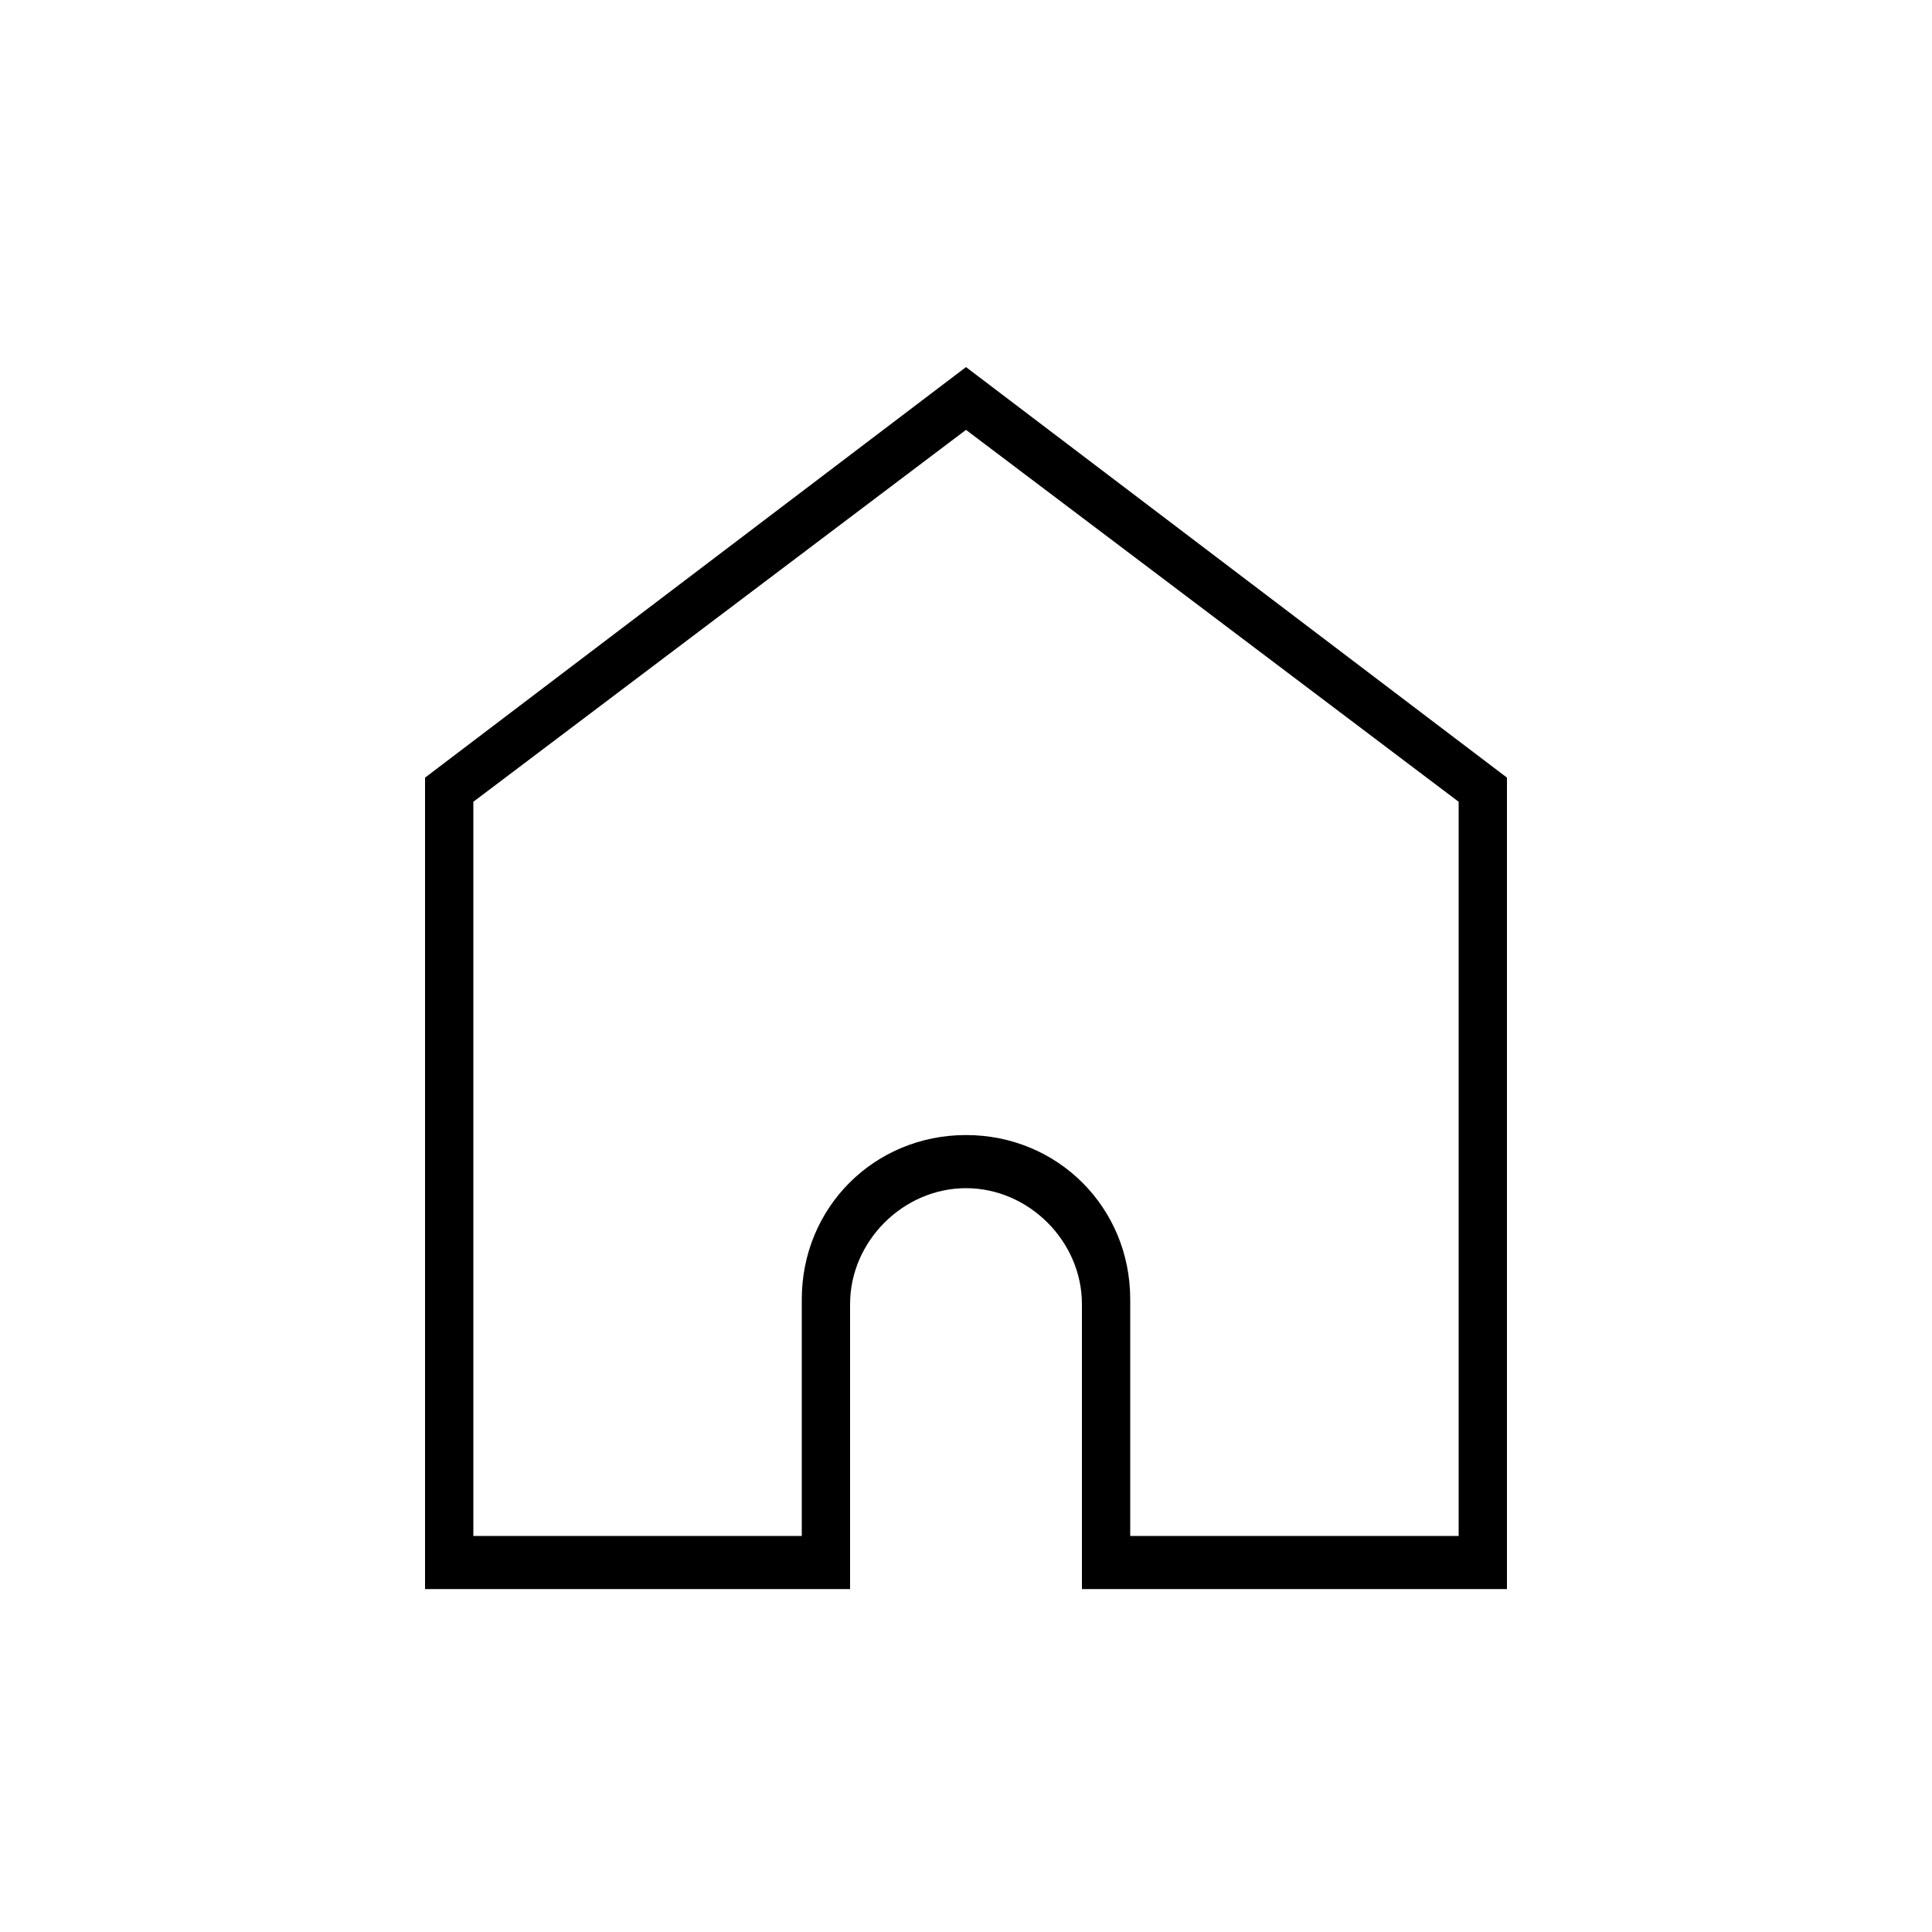
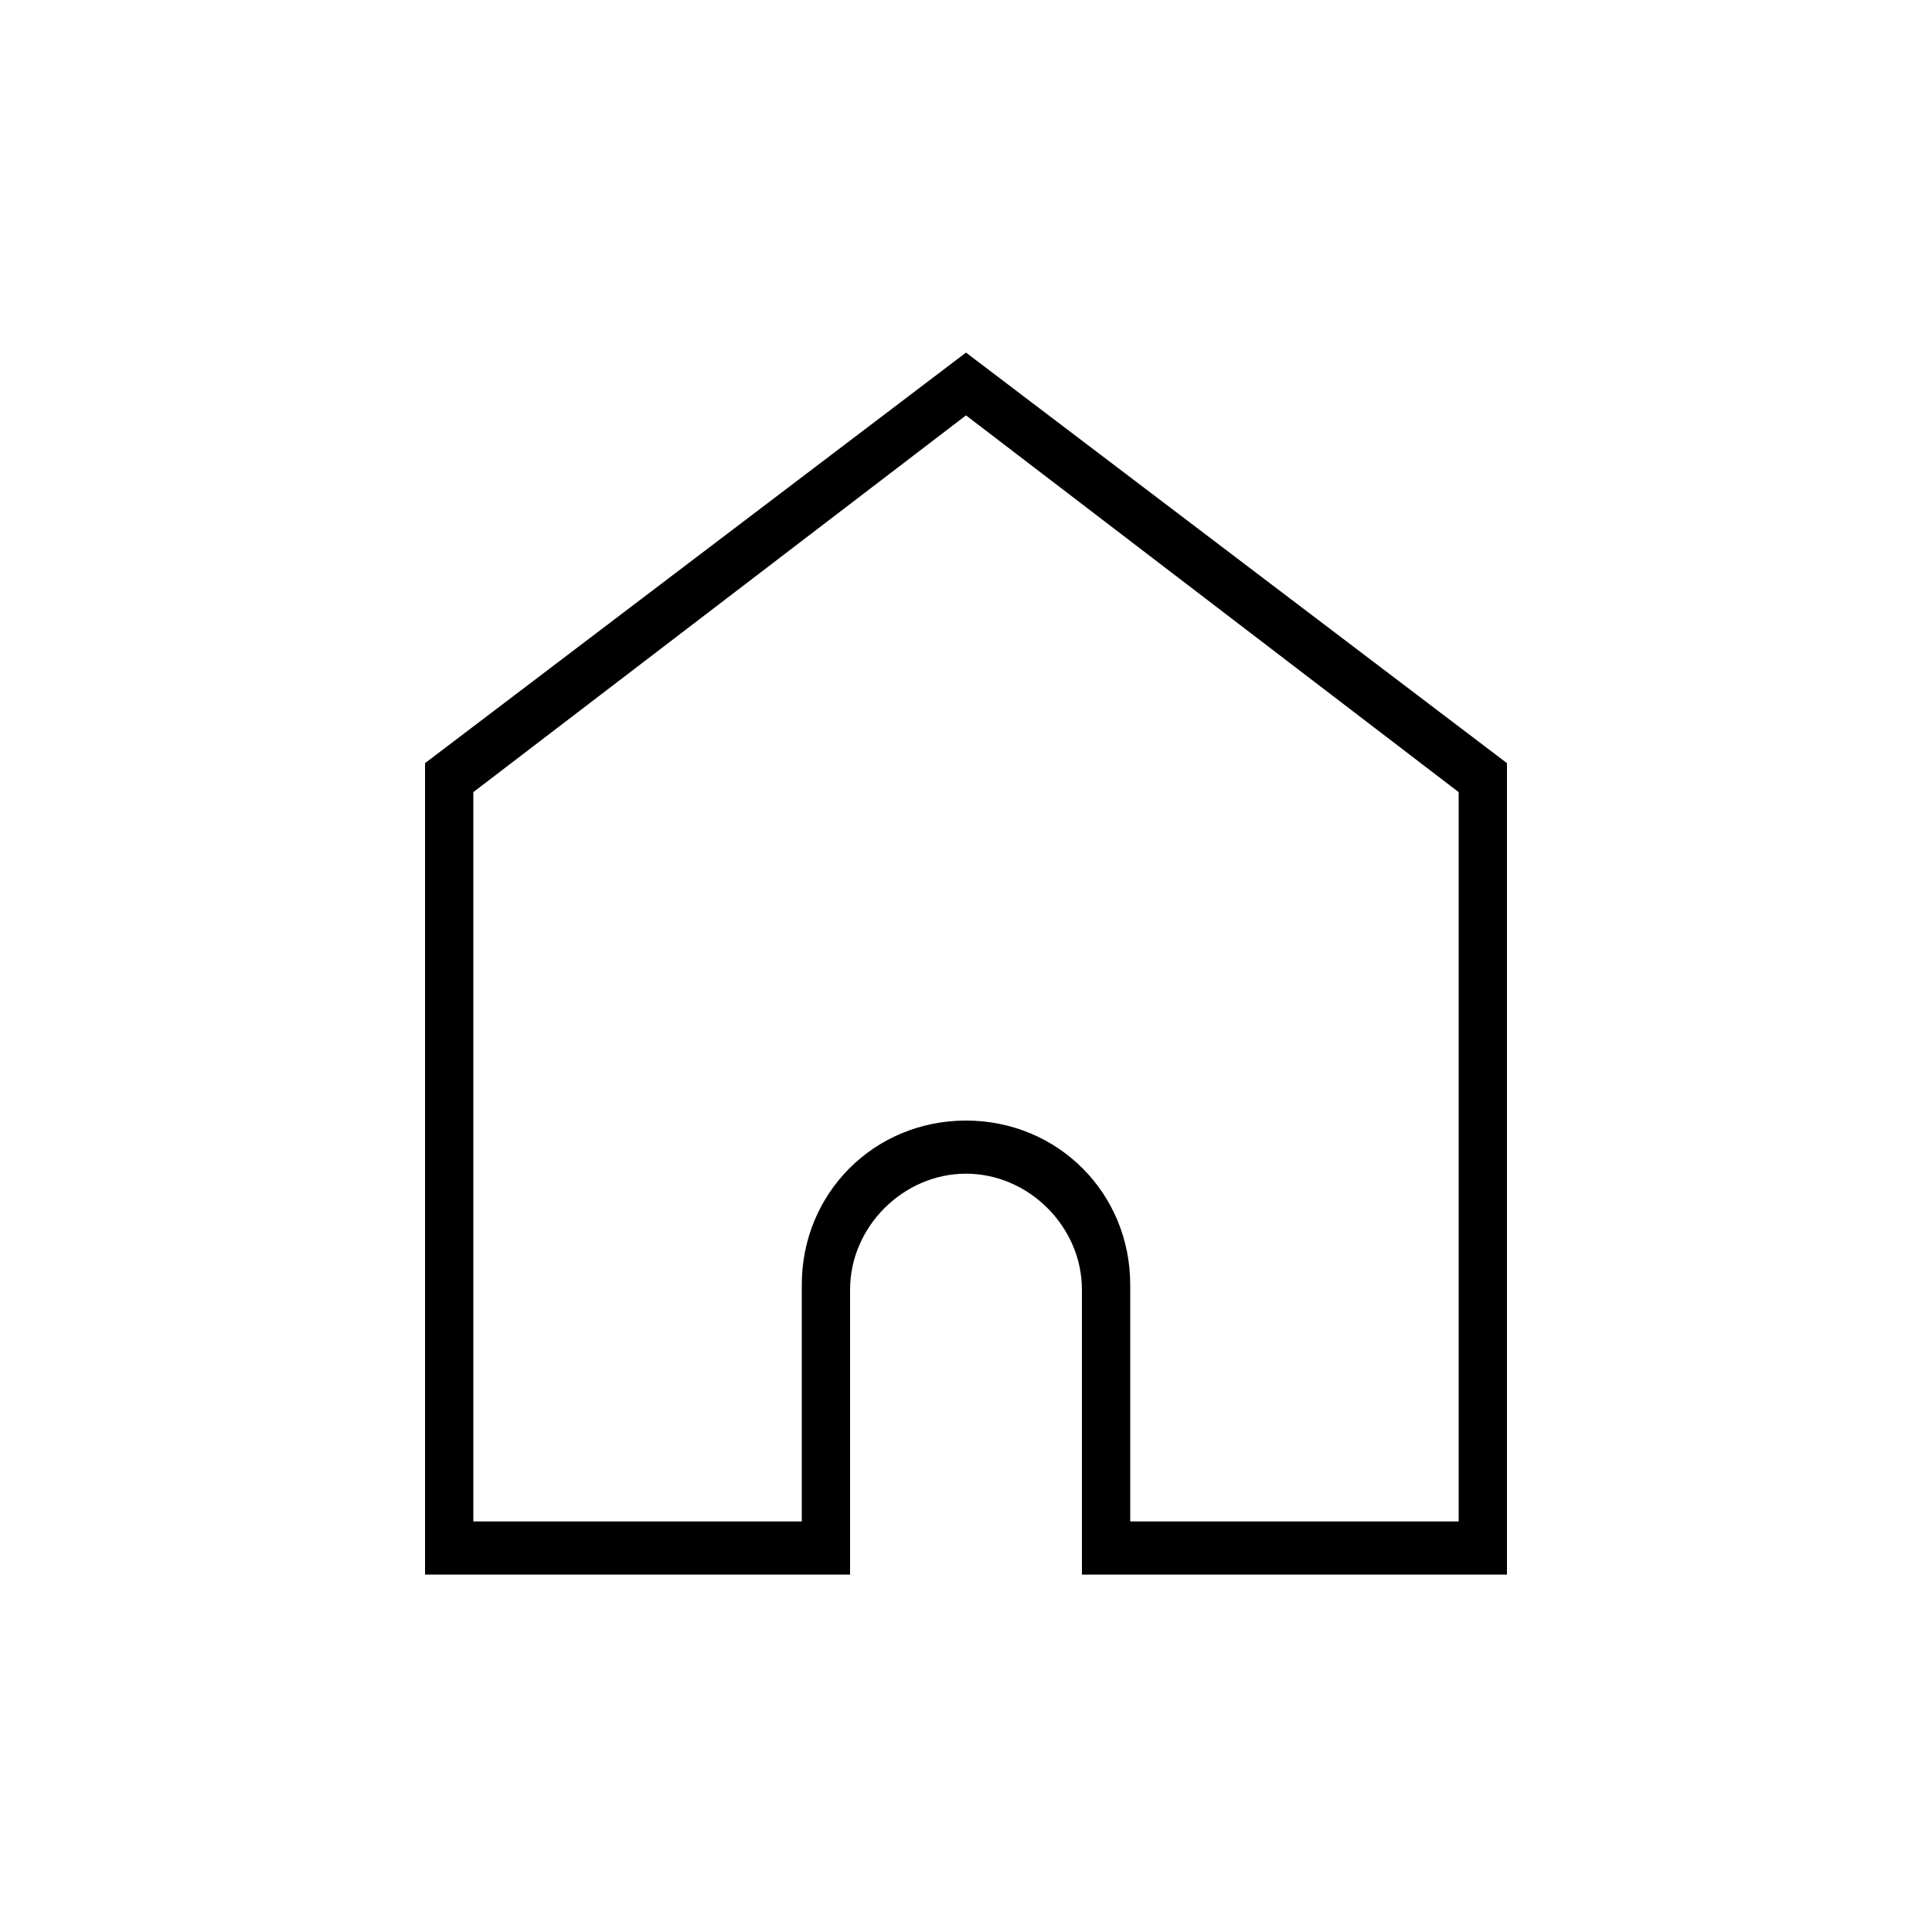
<svg xmlns="http://www.w3.org/2000/svg" version="1.1" id="Layer_1" x="0px" y="0px" viewBox="0 0 40 40" style="enable-background:new 0 0 40 40;" xml:space="preserve">
-   <path d="M9.8,31.8h6.8v-4.9c0-1.9,1.5-3.4,3.4-3.4h0c1.9,0,3.4,1.5,3.4,3.4v4.9h6.8V16.6L20,8.9L9.8,16.6V31.8z M8.8,32.8V16.1  L20,7.6l11.2,8.5v16.8h-8.8V27c0-1.3-1.1-2.4-2.4-2.4h0c-1.3,0-2.4,1.1-2.4,2.4v5.9H8.8V32.8z" />
+   <path d="M9.8,31.5h6.8v-4.9c0-1.9,1.5-3.4,3.4-3.4l0,0c1.9,0,3.4,1.5,3.4,3.4v4.9h6.8V16.4L20,8.6L9.8,16.4V31.5z M8.8,32.5V15.8  L20,7.3l11.2,8.5v16.8h-8.8v-5.9c0-1.3-1.1-2.4-2.4-2.4l0,0c-1.3,0-2.4,1.1-2.4,2.4v5.9H8.8V32.5z" />
</svg>
